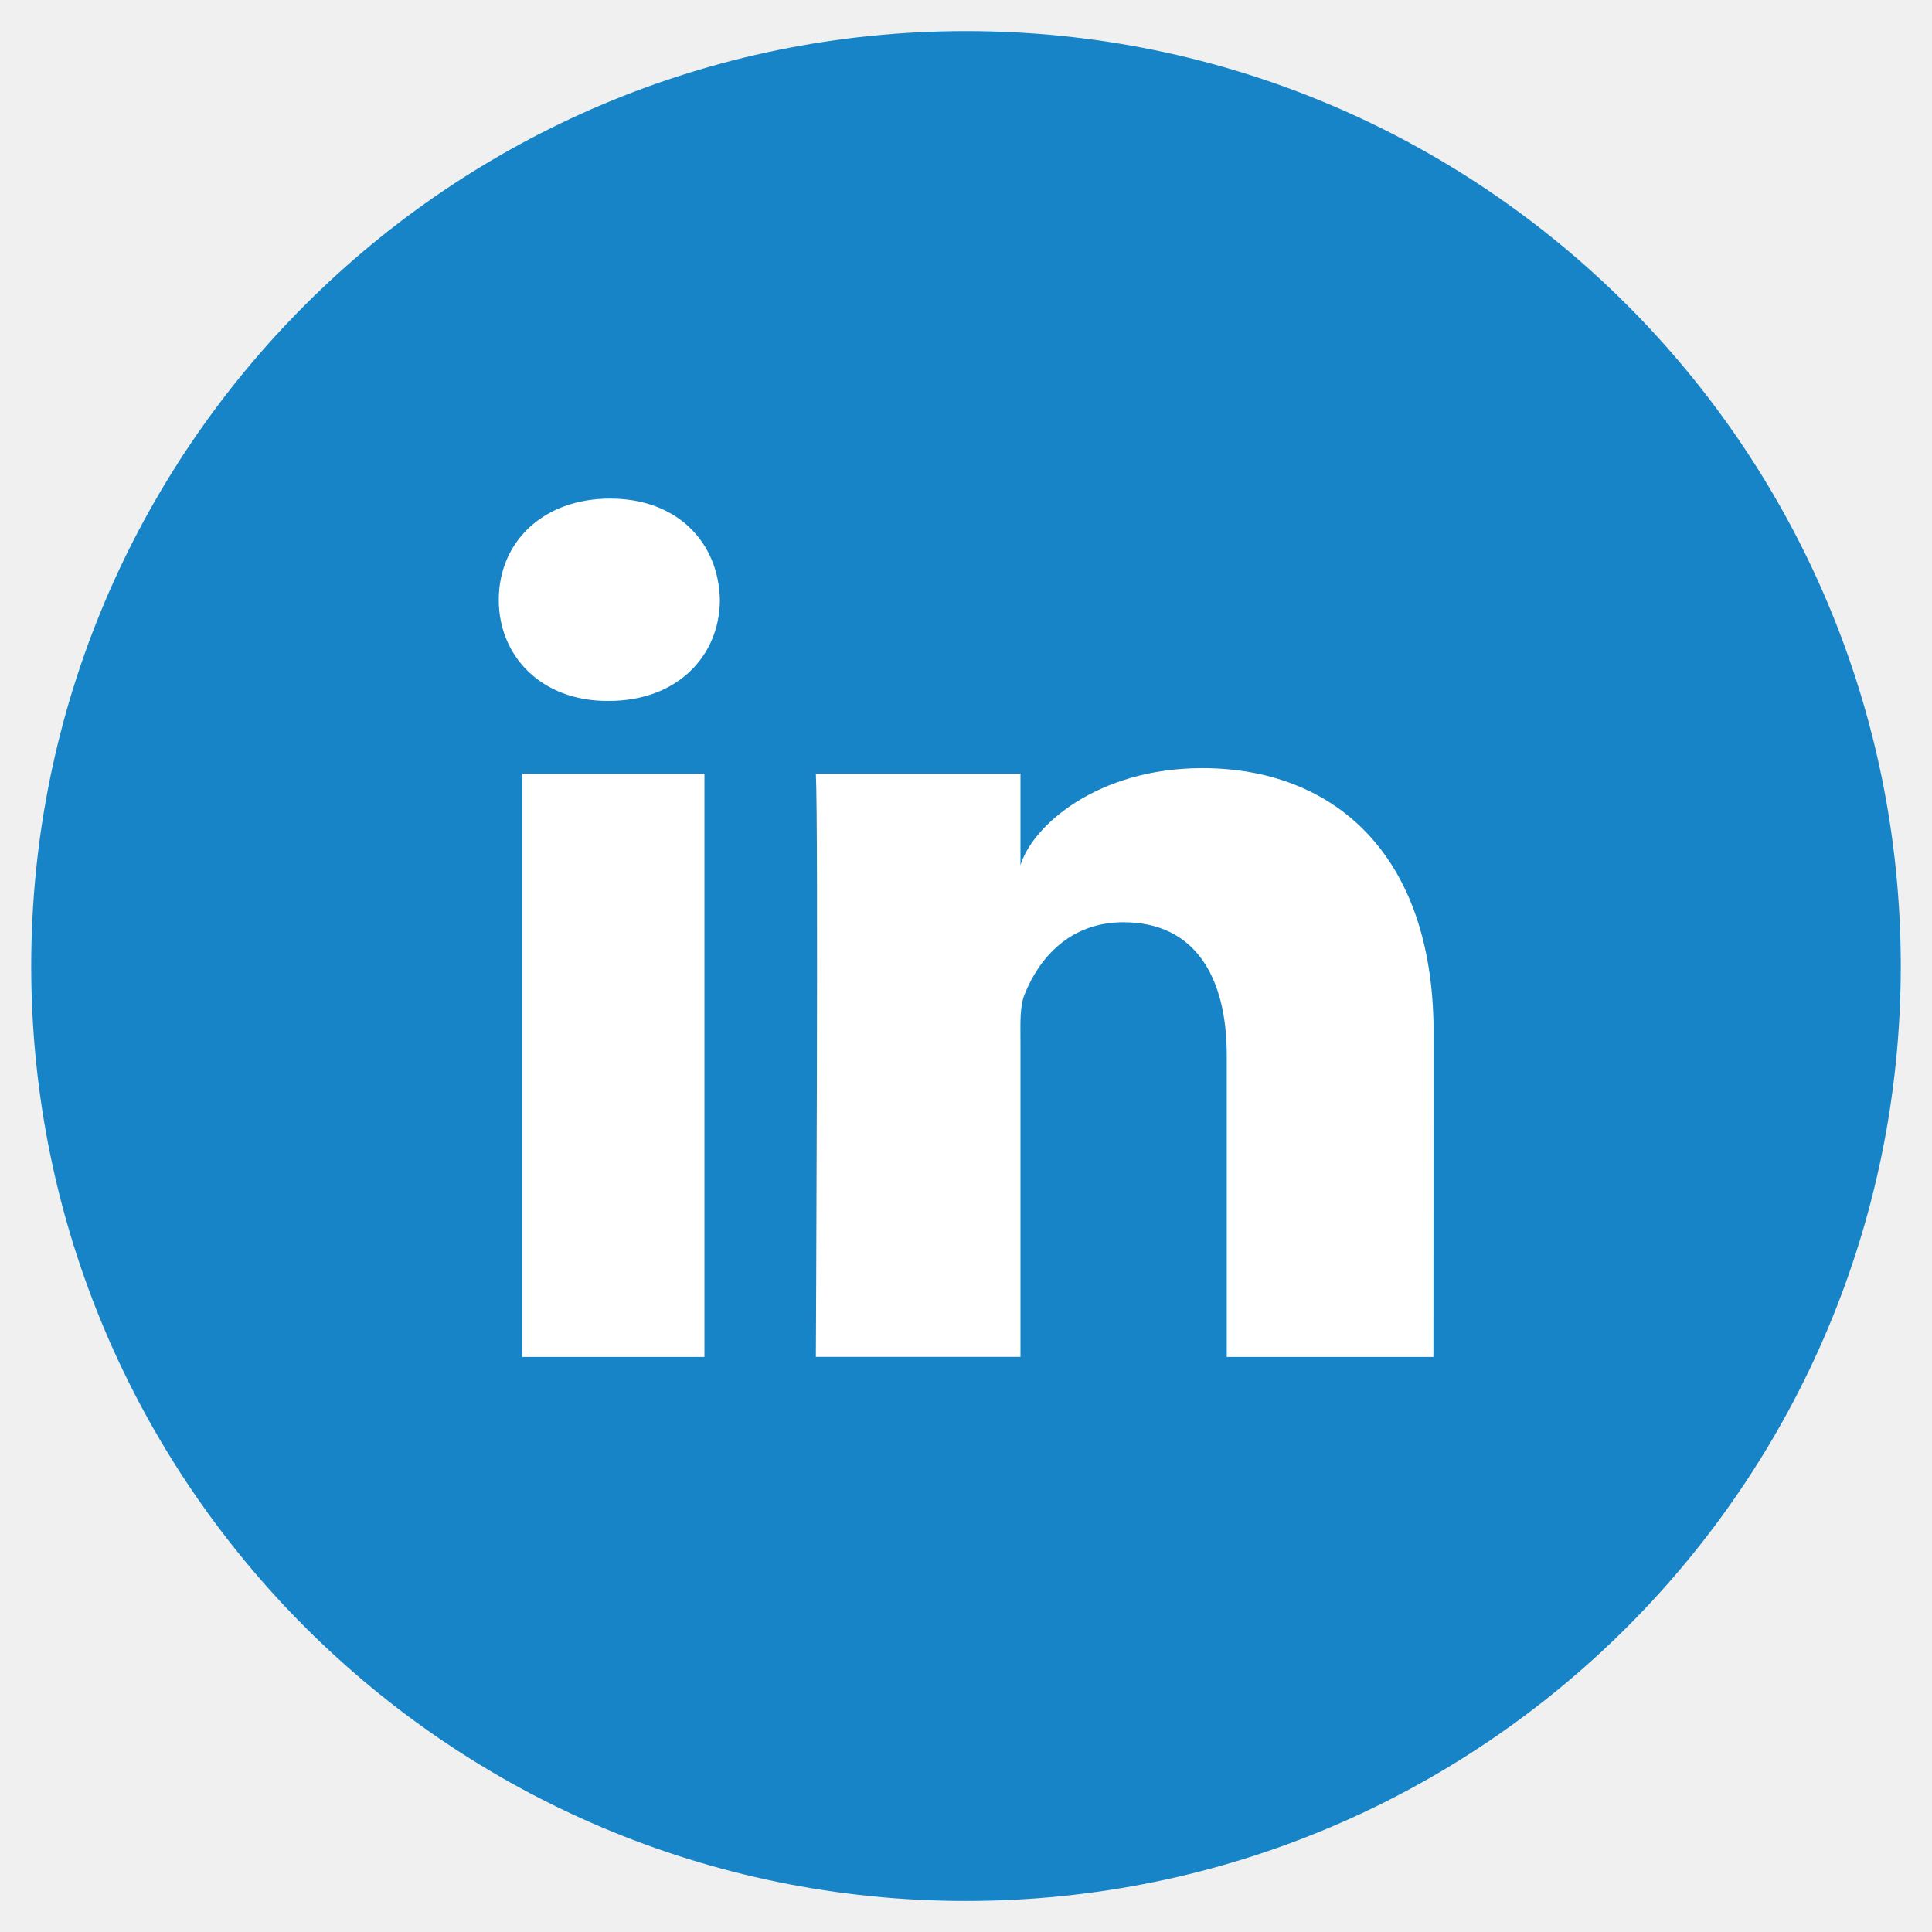
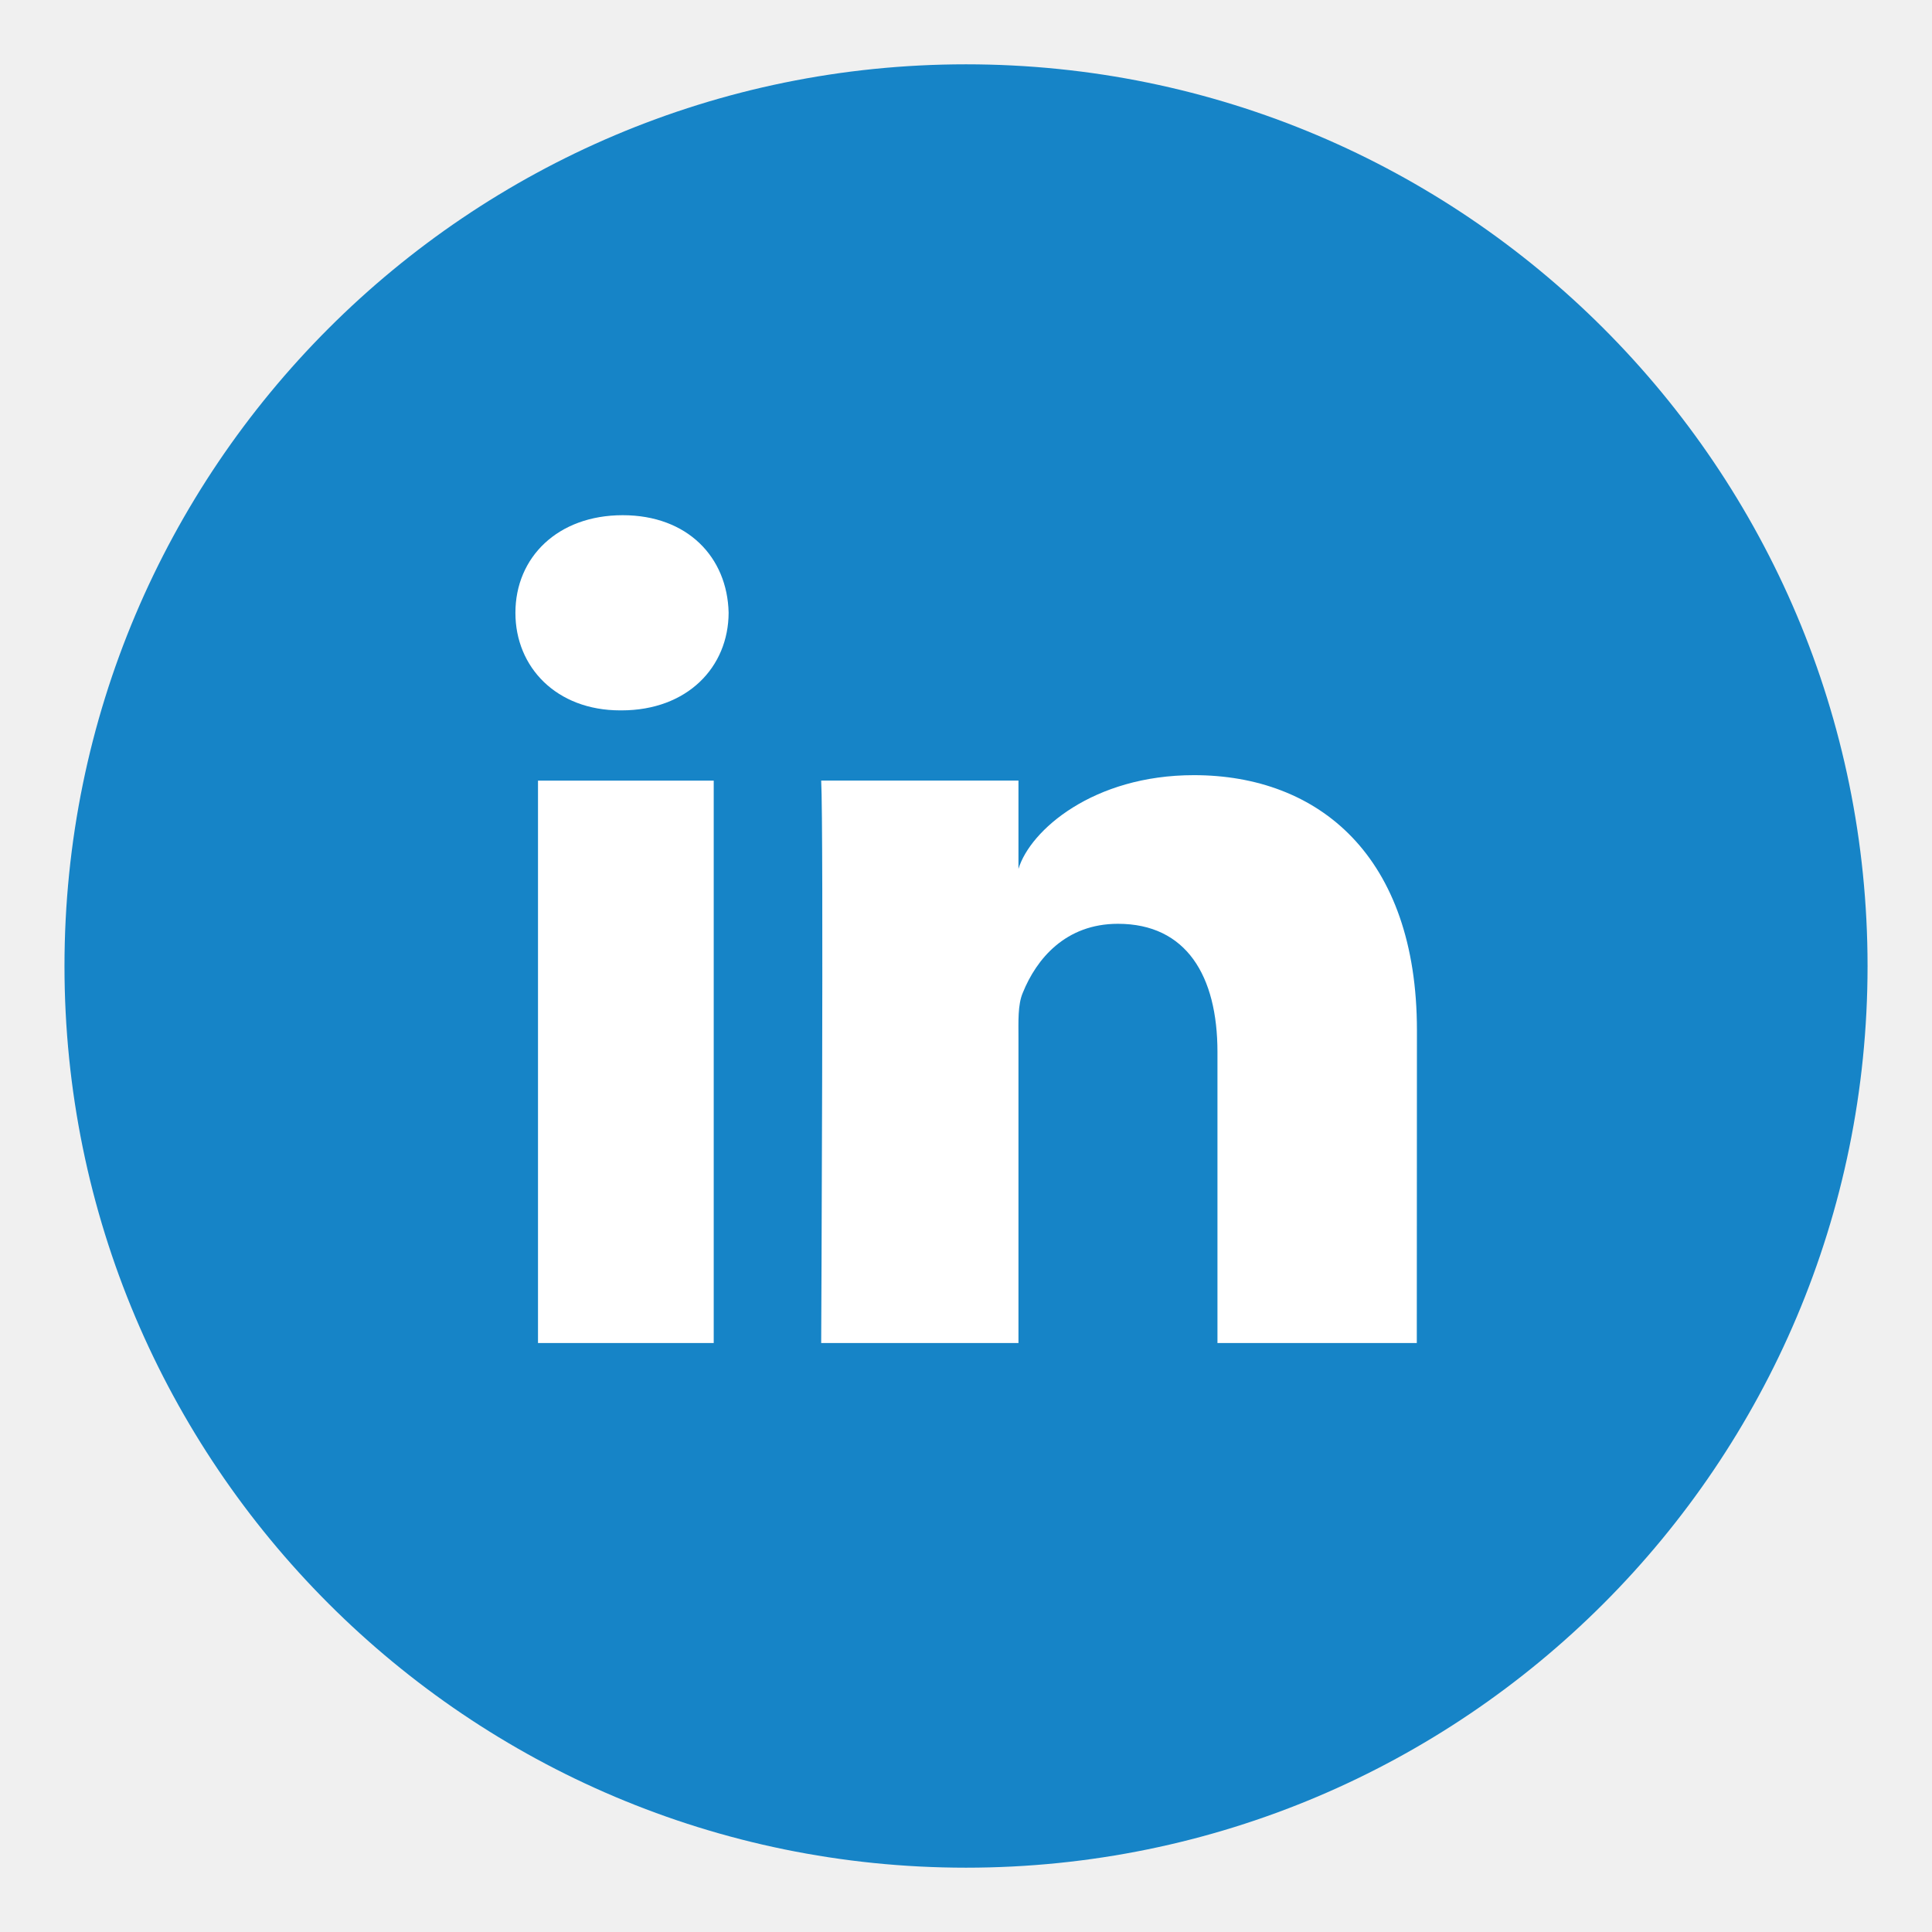
- <svg xmlns="http://www.w3.org/2000/svg" version="1.1" id="Layer_1" x="0px" y="0px" width="31px" height="31px" viewBox="380 290 31 31" enable-background="new 380 290 31 31" xml:space="preserve">
+ <svg xmlns="http://www.w3.org/2000/svg" version="1.1" id="Layer_1" x="0px" y="0px" width="45px" height="45px" viewBox="-7 -7 45 45" enable-background="new -7 -7 45 45" xml:space="preserve">
  <g>
-     <path fill="#1684C7" d="M395.5,320.502c8.285,0,14.999-6.717,14.999-15.001c0-8.285-6.714-15.002-14.999-15.002   c-8.283,0-14.999,6.717-14.999,15.002C380.501,313.785,387.217,320.502,395.5,320.502" />
-     <path fill="#FFFFFF" d="M391.303,311.773h-2.924v-9.357h2.924V311.773z M389.768,301.247h-0.021c-1.06,0-1.744-0.716-1.744-1.622   c0-0.925,0.706-1.625,1.786-1.625c1.078,0,1.741,0.699,1.762,1.622C391.549,300.528,390.865,301.247,389.768,301.247z M403,311.773   h-3.316v-4.842c0-1.268-0.518-2.133-1.657-2.133c-0.871,0-1.355,0.585-1.582,1.146c-0.086,0.2-0.071,0.481-0.071,0.766v5.062   h-3.283c0,0,0.043-8.577,0-9.357h3.283v1.469c0.194-0.643,1.244-1.559,2.918-1.559c2.078,0,3.711,1.347,3.711,4.244L403,311.773   L403,311.773z" />
+     <path fill="#1684C7" d="M15.5,36.502c11.6,0,20.999-9.403,20.999-21.001c0-11.6-9.398-21.003-20.999-21.003   c-11.596,0-20.998,9.403-20.998,21.003C-5.499,27.099,3.904,36.502,15.5,36.502" />
+     <path fill="#FFFFFF" d="M9.624,24.282H5.531V11.182h4.093V24.282z M7.474,9.546H7.446c-1.483,0-2.441-1.003-2.441-2.271   C5.004,5.979,5.993,5,7.504,5c1.51,0,2.438,0.979,2.467,2.271C9.968,8.538,9.011,9.546,7.474,9.546z M26,24.282h-4.643v-6.779   c0-1.775-0.725-2.986-2.318-2.986c-1.221,0-1.898,0.819-2.215,1.604c-0.121,0.28-0.102,0.674-0.102,1.073v7.088h-4.595   c0,0,0.06-12.008,0-13.101h4.595v2.057c0.273-0.9,1.742-2.183,4.086-2.183c2.91,0,5.195,1.886,5.195,5.942L26,24.282L26,24.282z" />
  </g>
</svg>
